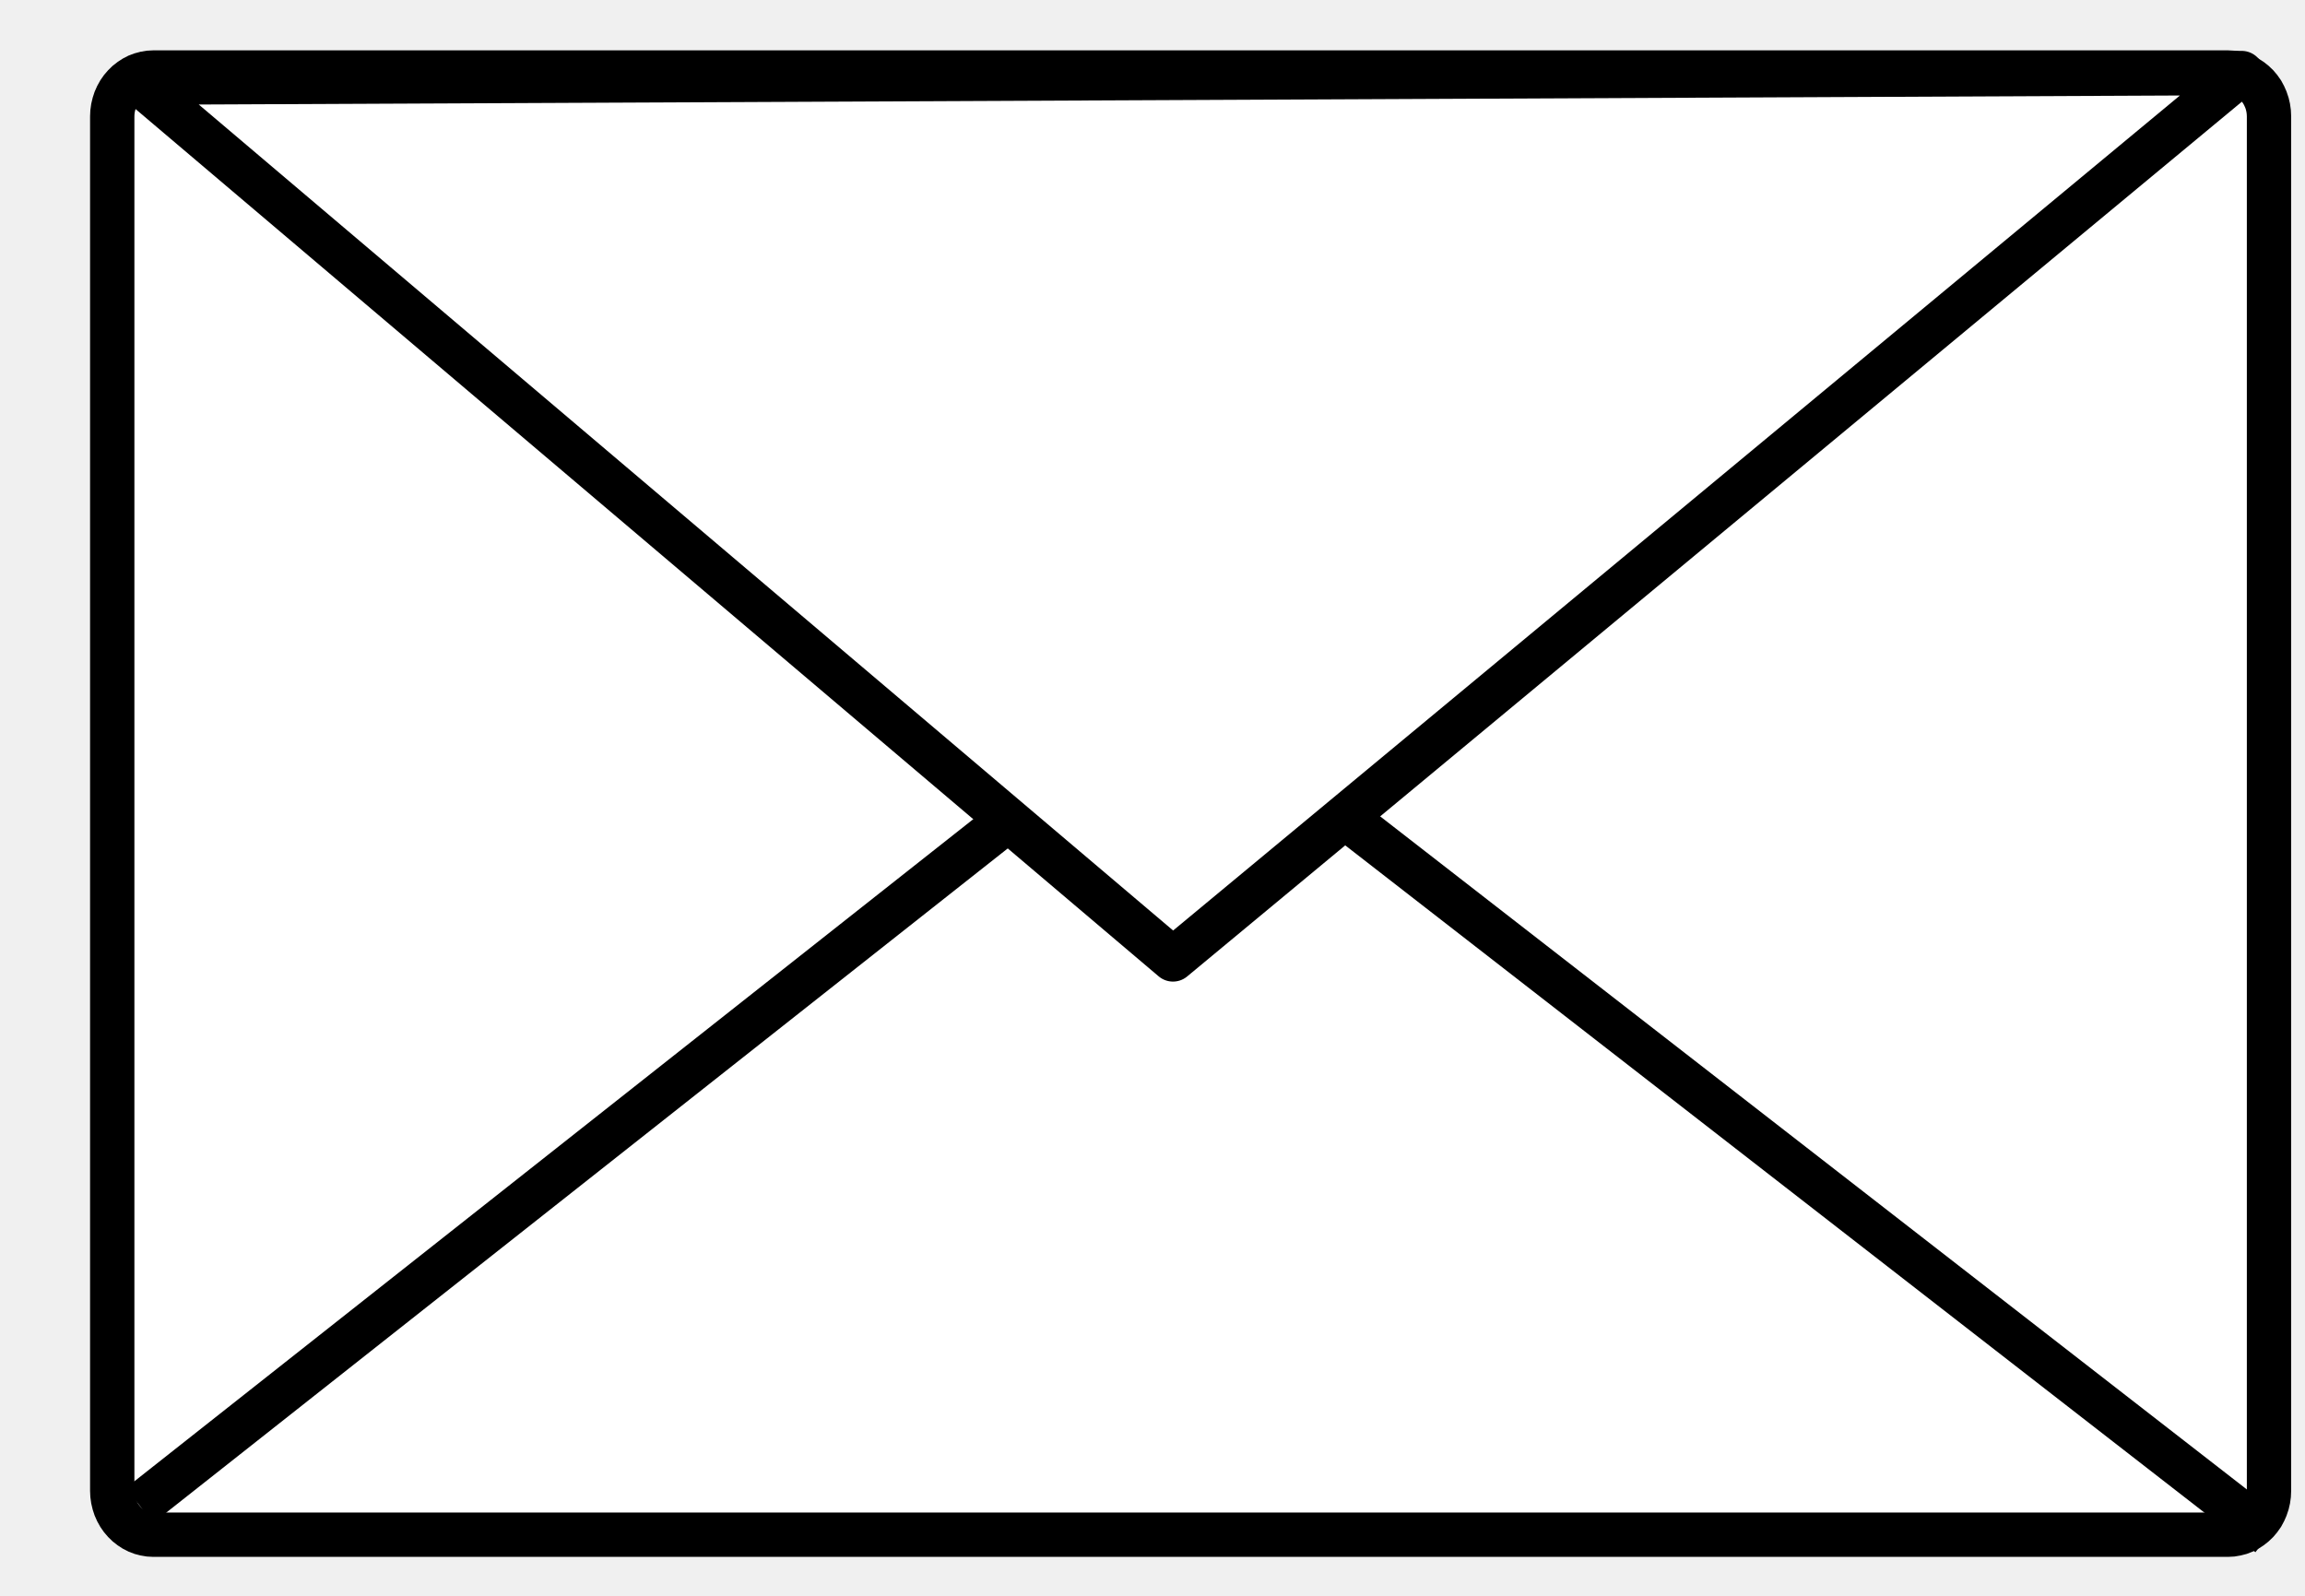
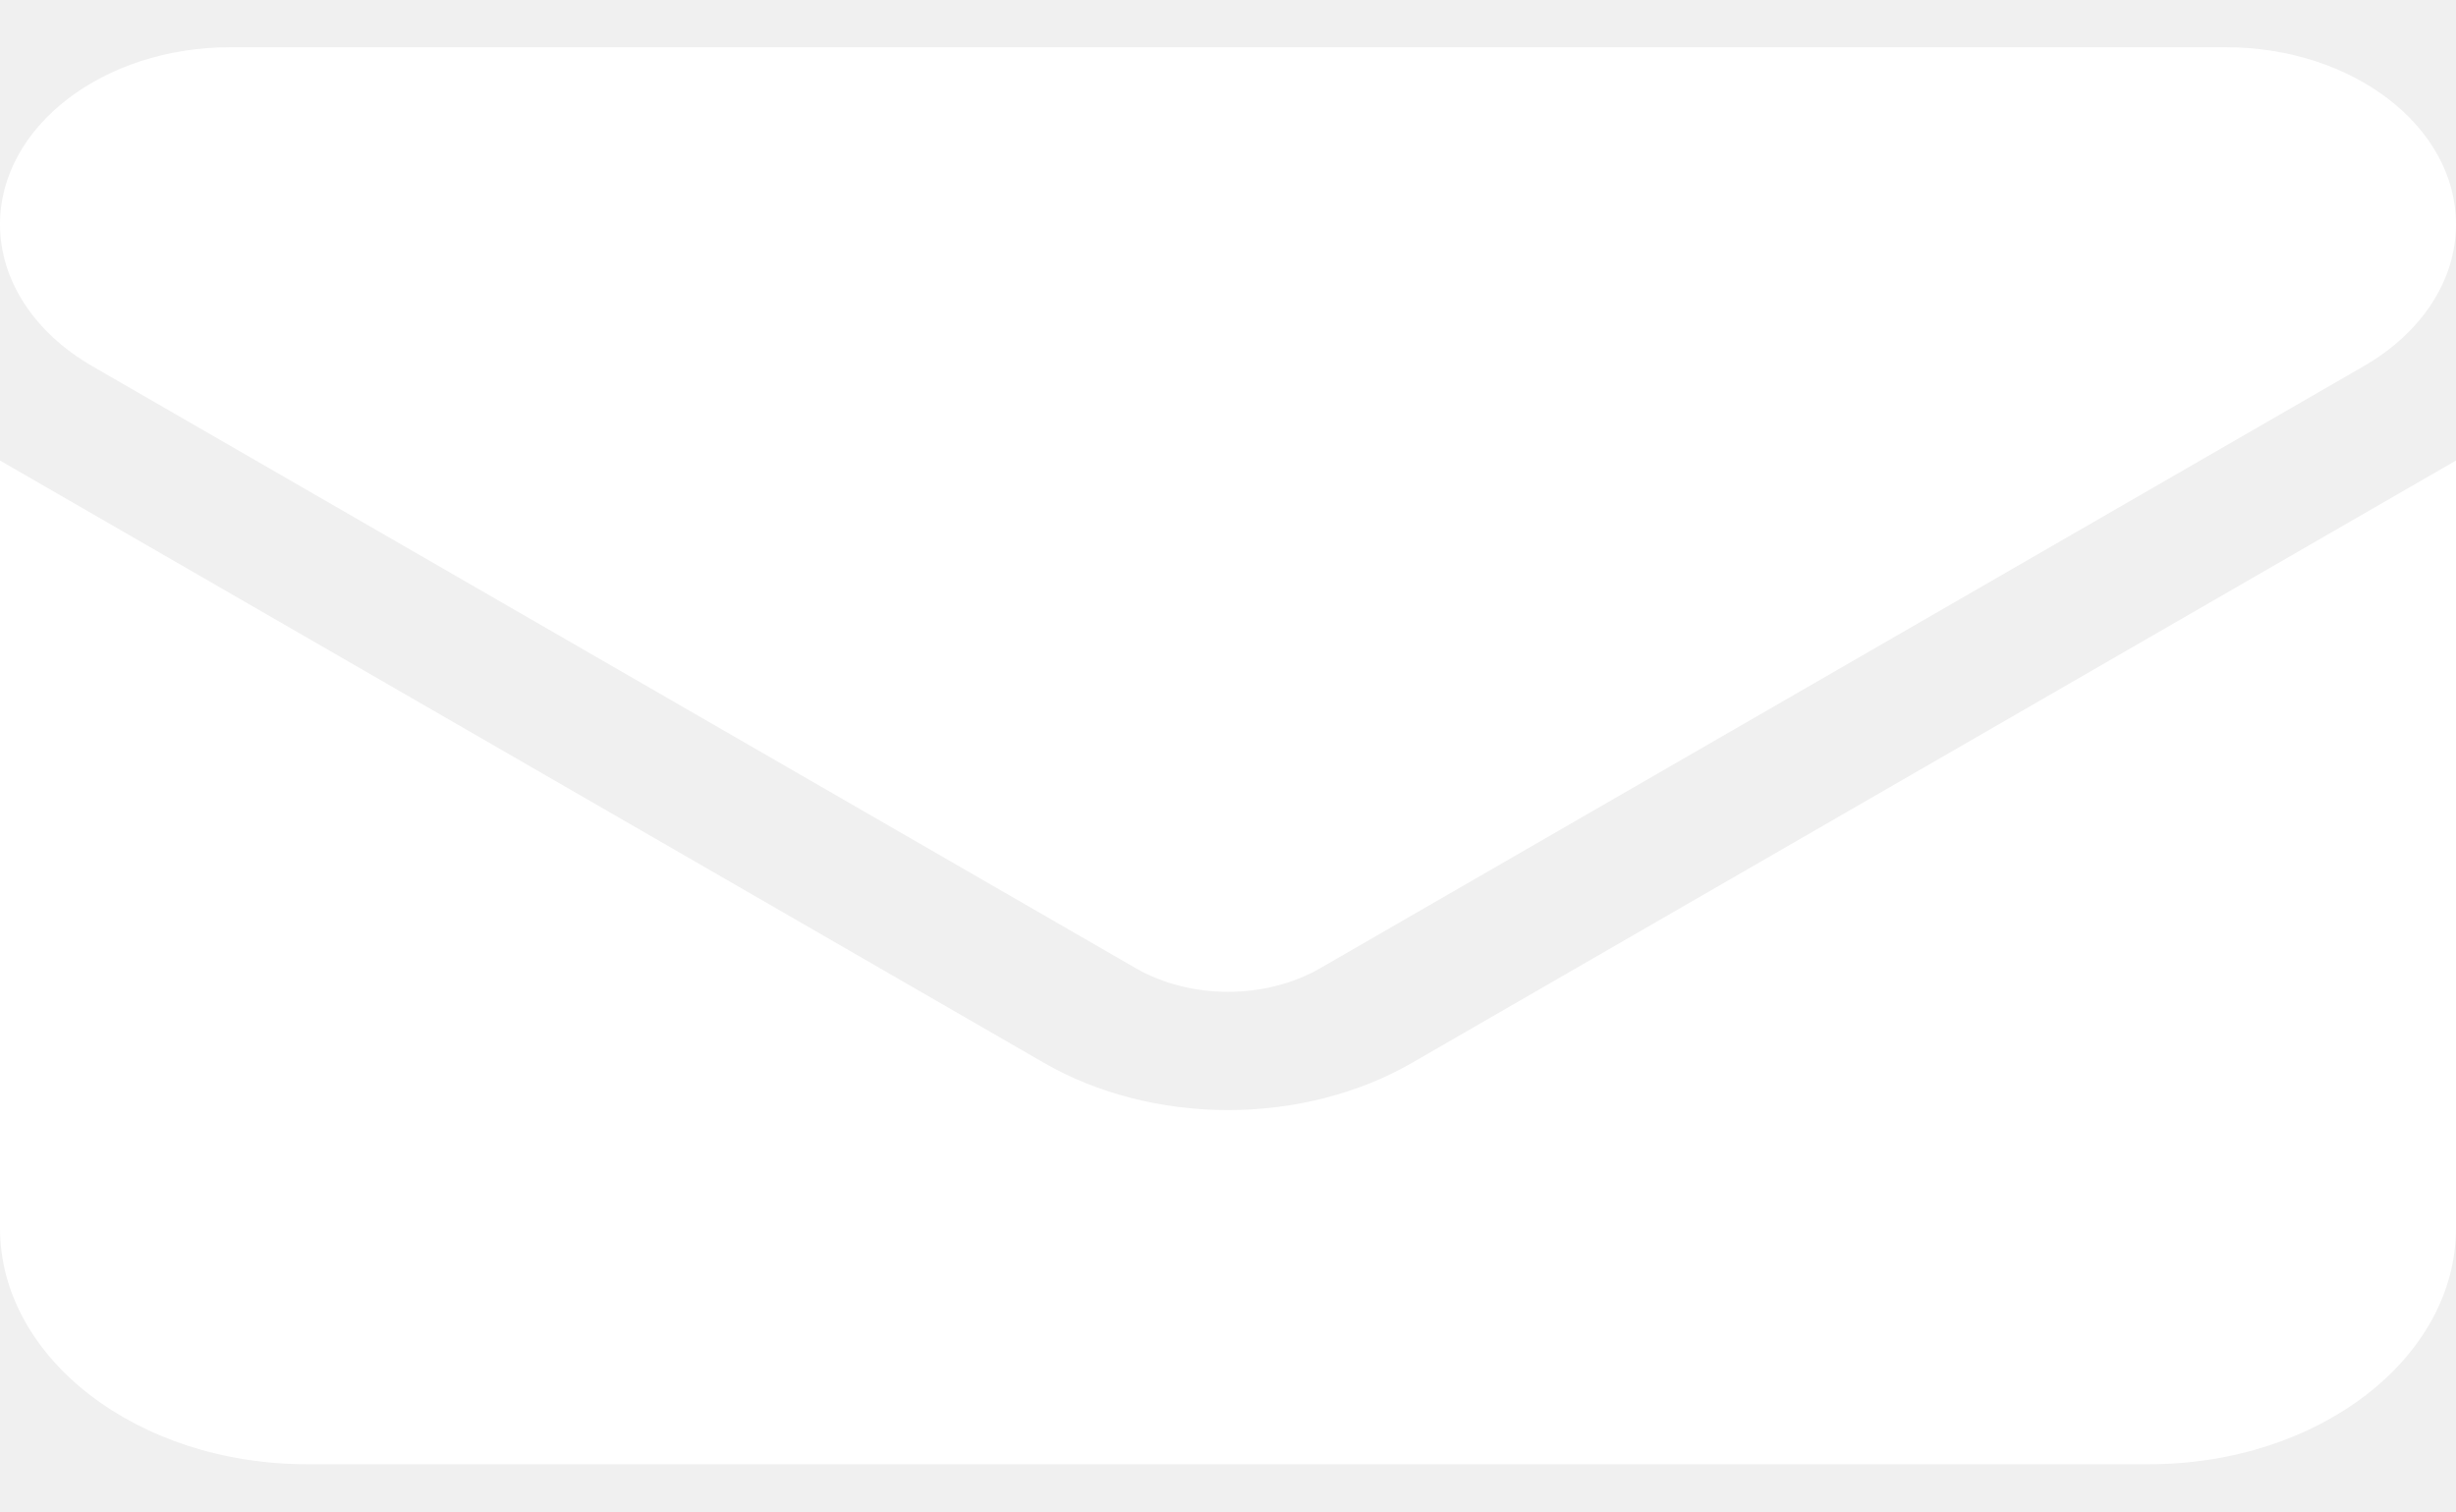
- <svg xmlns="http://www.w3.org/2000/svg" width="26" height="18" viewBox="0 0 26 18" fill="none">
-   <path d="M1.728 0.818H25.132C25.163 0.818 25.193 0.821 25.222 0.828C25.252 0.834 25.281 0.844 25.309 0.856C25.337 0.869 25.364 0.884 25.389 0.902C25.414 0.92 25.437 0.94 25.459 0.963C25.48 0.986 25.5 1.011 25.517 1.038C25.533 1.065 25.547 1.094 25.559 1.124C25.571 1.154 25.579 1.185 25.585 1.216C25.591 1.248 25.594 1.281 25.594 1.313V16.816C25.594 16.849 25.591 16.881 25.585 16.913C25.579 16.945 25.571 16.975 25.559 17.005C25.547 17.035 25.533 17.064 25.517 17.091C25.5 17.118 25.48 17.143 25.459 17.166C25.437 17.189 25.414 17.209 25.389 17.227C25.364 17.245 25.337 17.261 25.309 17.273C25.281 17.286 25.252 17.295 25.222 17.301C25.193 17.308 25.163 17.311 25.132 17.311H1.728C1.698 17.311 1.668 17.308 1.638 17.301C1.609 17.295 1.58 17.286 1.551 17.273C1.523 17.261 1.497 17.245 1.472 17.227C1.446 17.209 1.423 17.189 1.402 17.166C1.38 17.143 1.361 17.118 1.344 17.091C1.327 17.064 1.313 17.035 1.301 17.005C1.29 16.975 1.281 16.945 1.275 16.913C1.269 16.881 1.266 16.849 1.266 16.816V1.313C1.266 1.281 1.269 1.248 1.275 1.216C1.281 1.185 1.29 1.154 1.301 1.124C1.313 1.094 1.327 1.065 1.344 1.038C1.361 1.011 1.38 0.986 1.402 0.963C1.423 0.94 1.446 0.92 1.472 0.902C1.497 0.884 1.523 0.869 1.551 0.856C1.58 0.844 1.609 0.834 1.638 0.828C1.668 0.821 1.698 0.818 1.728 0.818Z" fill="white" />
-   <mask id="mask0_238_3907" style="mask-type:luminance" maskUnits="userSpaceOnUse" x="0" y="0" width="26" height="18">
-     <path d="M0.955 0.508H25.908V17.613H0.955V0.508Z" fill="white" />
-   </mask>
-   <g mask="url(#mask0_238_3907)">
-     <path d="M1.728 0.818H25.132C25.163 0.818 25.193 0.821 25.222 0.828C25.252 0.834 25.281 0.844 25.309 0.856C25.337 0.869 25.364 0.884 25.389 0.902C25.414 0.92 25.437 0.94 25.459 0.963C25.48 0.986 25.5 1.011 25.517 1.038C25.533 1.065 25.547 1.094 25.559 1.124C25.571 1.154 25.579 1.185 25.585 1.216C25.591 1.248 25.594 1.281 25.594 1.313V16.816C25.594 16.849 25.591 16.881 25.585 16.913C25.579 16.945 25.571 16.975 25.559 17.005C25.547 17.035 25.533 17.064 25.517 17.091C25.5 17.118 25.48 17.143 25.459 17.166C25.437 17.189 25.414 17.209 25.389 17.227C25.364 17.245 25.337 17.261 25.309 17.273C25.281 17.286 25.252 17.295 25.222 17.301C25.193 17.308 25.163 17.311 25.132 17.311H1.728C1.698 17.311 1.668 17.308 1.638 17.301C1.609 17.295 1.58 17.286 1.551 17.273C1.523 17.261 1.497 17.245 1.472 17.227C1.446 17.209 1.423 17.189 1.402 17.166C1.38 17.143 1.361 17.118 1.344 17.091C1.327 17.064 1.313 17.035 1.301 17.005C1.29 16.975 1.281 16.945 1.275 16.913C1.269 16.881 1.266 16.849 1.266 16.816V1.313C1.266 1.281 1.269 1.248 1.275 1.216C1.281 1.185 1.29 1.154 1.301 1.124C1.313 1.094 1.327 1.065 1.344 1.038C1.361 1.011 1.38 0.986 1.402 0.963C1.423 0.94 1.446 0.92 1.472 0.902C1.497 0.884 1.523 0.869 1.551 0.856C1.58 0.844 1.609 0.834 1.638 0.828C1.668 0.821 1.698 0.818 1.728 0.818Z" stroke="black" stroke-width="0.5" stroke-linecap="round" stroke-linejoin="round" />
-   </g>
-   <mask id="mask1_238_3907" style="mask-type:luminance" maskUnits="userSpaceOnUse" x="1" y="7" width="25" height="11">
-     <path d="M1.263 7.423H25.908V17.613H1.263V7.423Z" fill="white" />
-   </mask>
-   <g mask="url(#mask1_238_3907)">
-     <path d="M1.574 16.981L13.276 7.745L25.594 17.311" stroke="black" stroke-width="0.5" stroke-linejoin="round" />
-   </g>
-   <path fill-rule="evenodd" clip-rule="evenodd" d="M1.565 0.932L13.232 10.822L25.287 0.824L1.566 0.932L1.565 0.932Z" fill="white" />
-   <mask id="mask2_238_3907" style="mask-type:luminance" maskUnits="userSpaceOnUse" x="1" y="0" width="25" height="12">
-     <path d="M1.263 0.508H25.599V11.141H1.263V0.508Z" fill="white" />
-   </mask>
-   <g mask="url(#mask2_238_3907)">
-     <path d="M1.564 0.932L13.231 10.822L25.286 0.824L1.565 0.932L1.564 0.932Z" stroke="black" stroke-width="0.5" stroke-linejoin="round" />
-   </g>
+ <svg xmlns="http://www.w3.org/2000/svg" width="26" height="16" viewBox="0 0 26 16" fill="none">
+   <path d="M2.438 0.5C1.092 0.5 0 1.34 0 2.375C0 2.965 0.361 3.52 0.975 3.875L12.025 10.25C12.604 10.582 13.396 10.582 13.975 10.25L25.025 3.875C25.64 3.52 26 2.965 26 2.375C26 1.34 24.908 0.5 23.562 0.5H2.438ZM0 4.875V13C0 14.379 1.457 15.5 3.25 15.5H22.75C24.543 15.5 26 14.379 26 13V4.875L14.95 11.25C14.388 11.575 13.703 11.751 13 11.751C12.297 11.751 11.612 11.575 11.05 11.25L0 4.875Z" fill="white" />
</svg>
